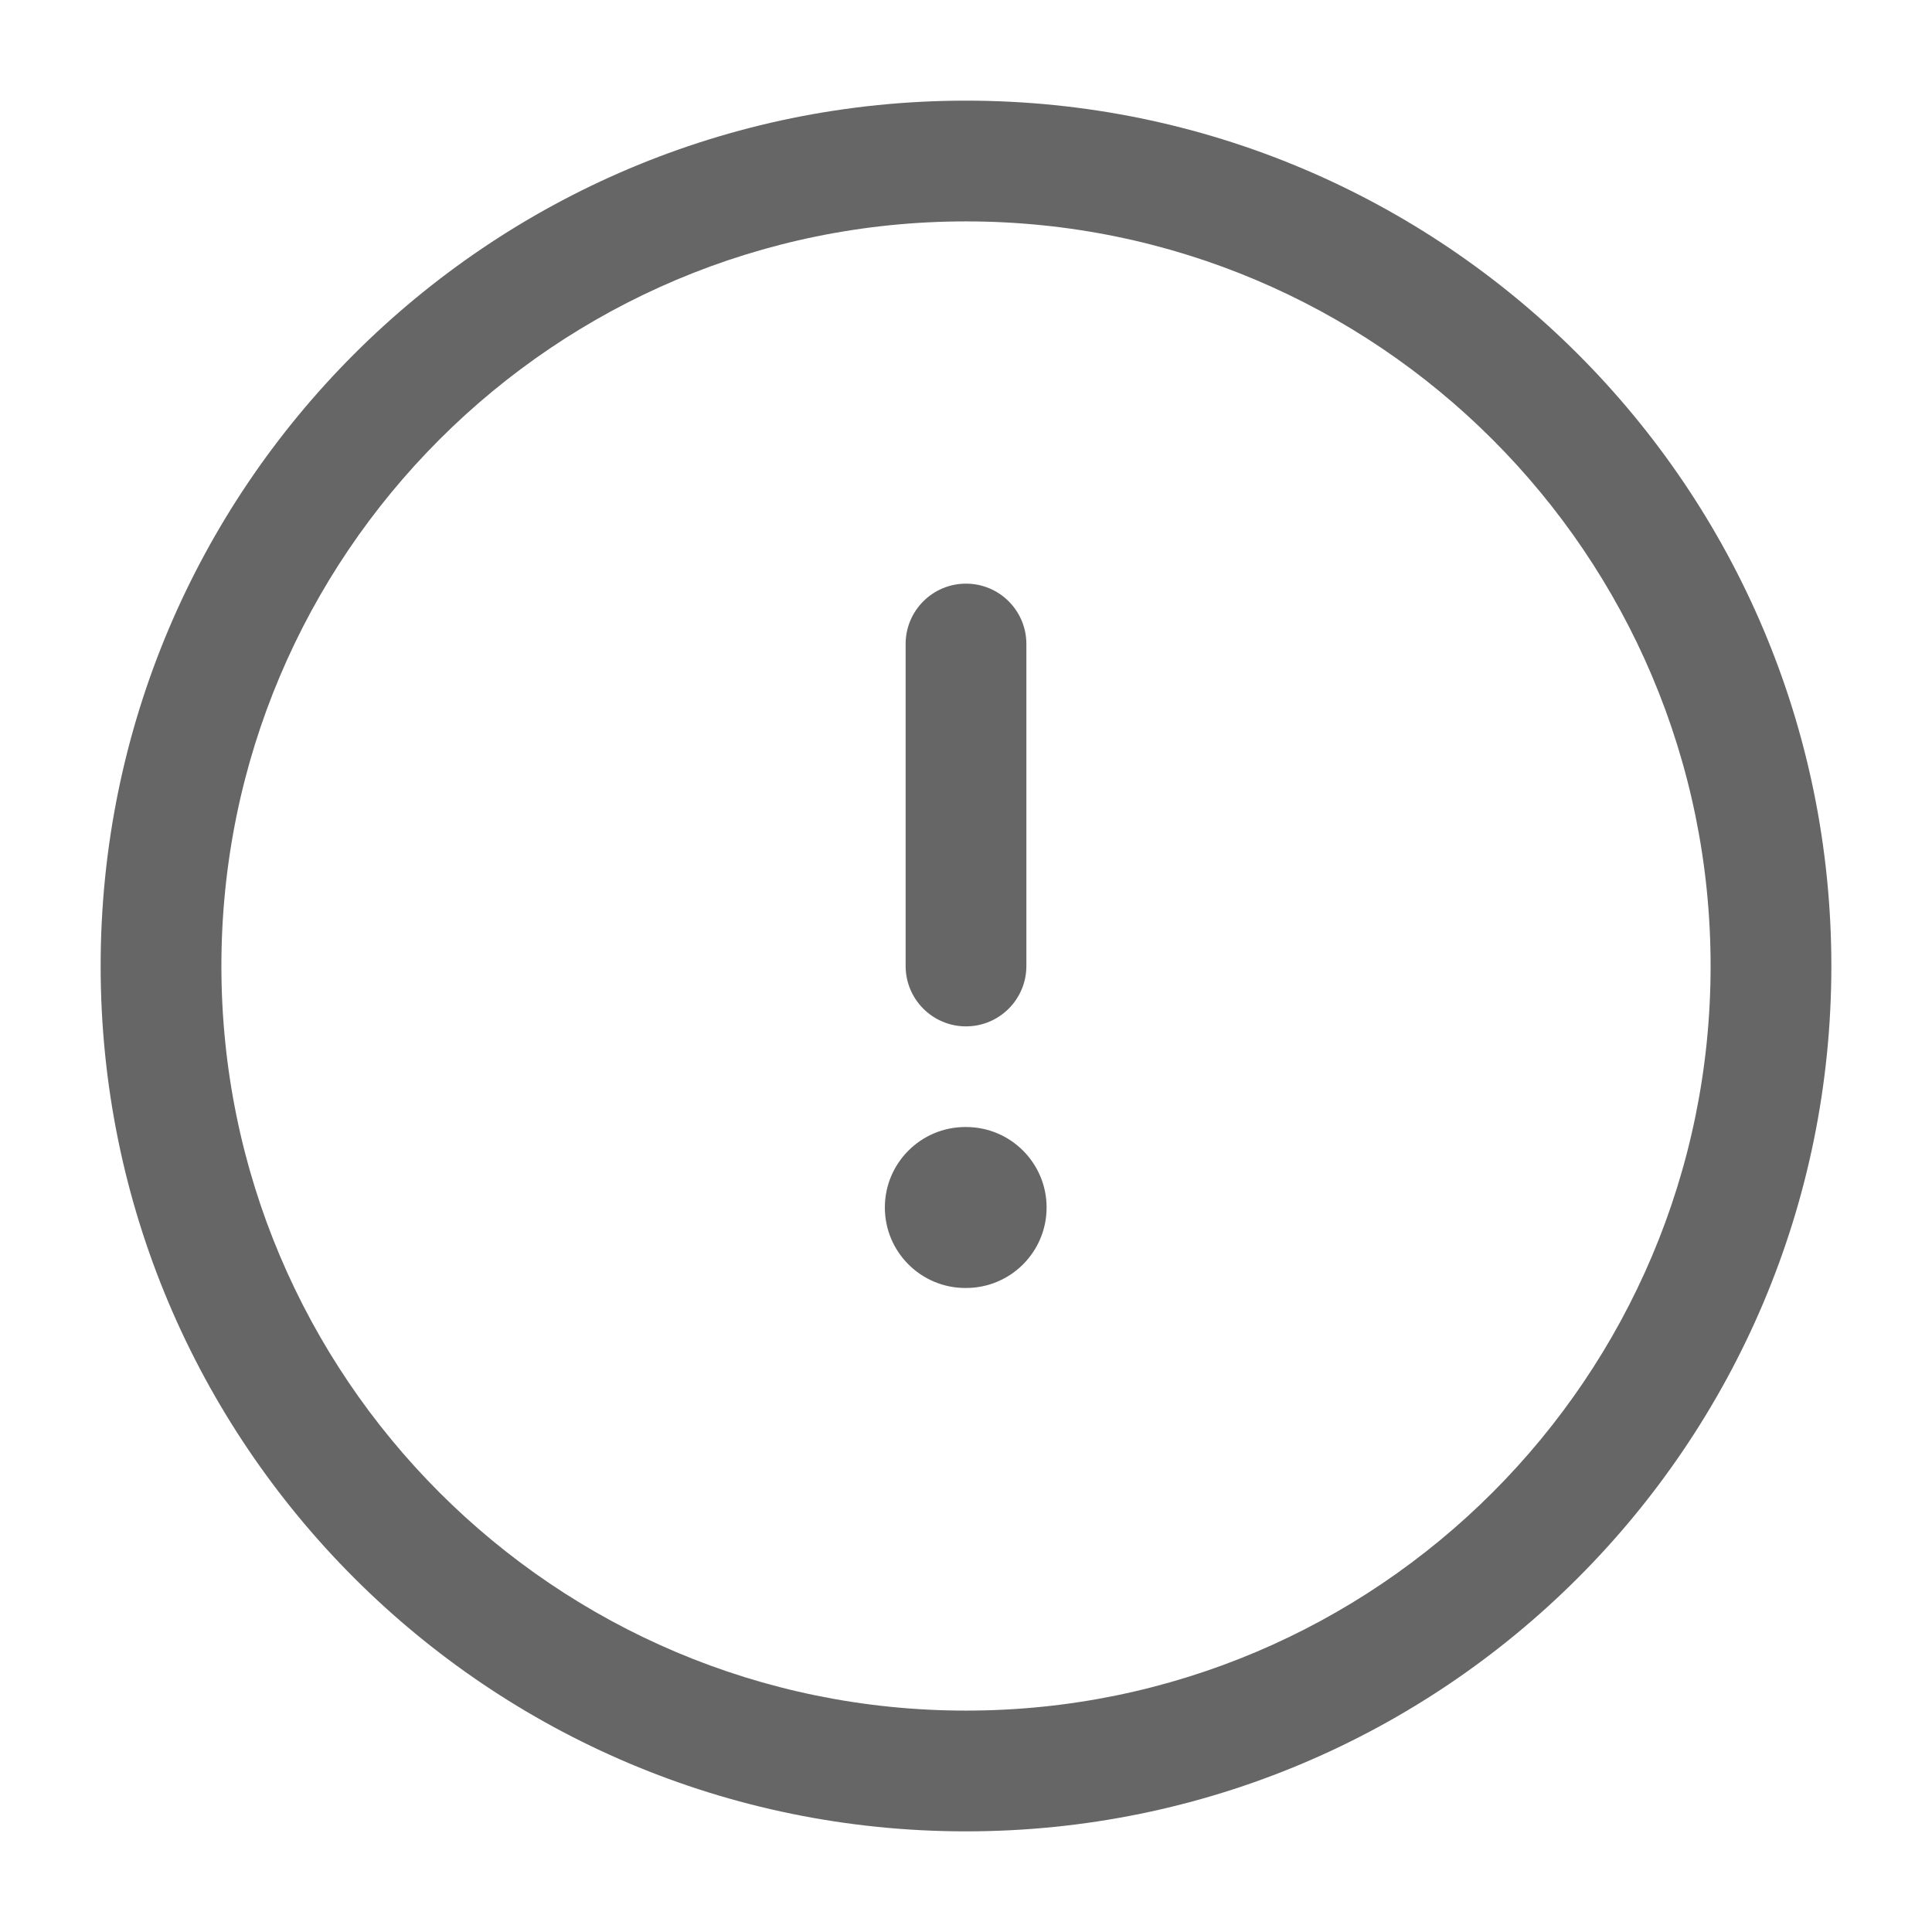
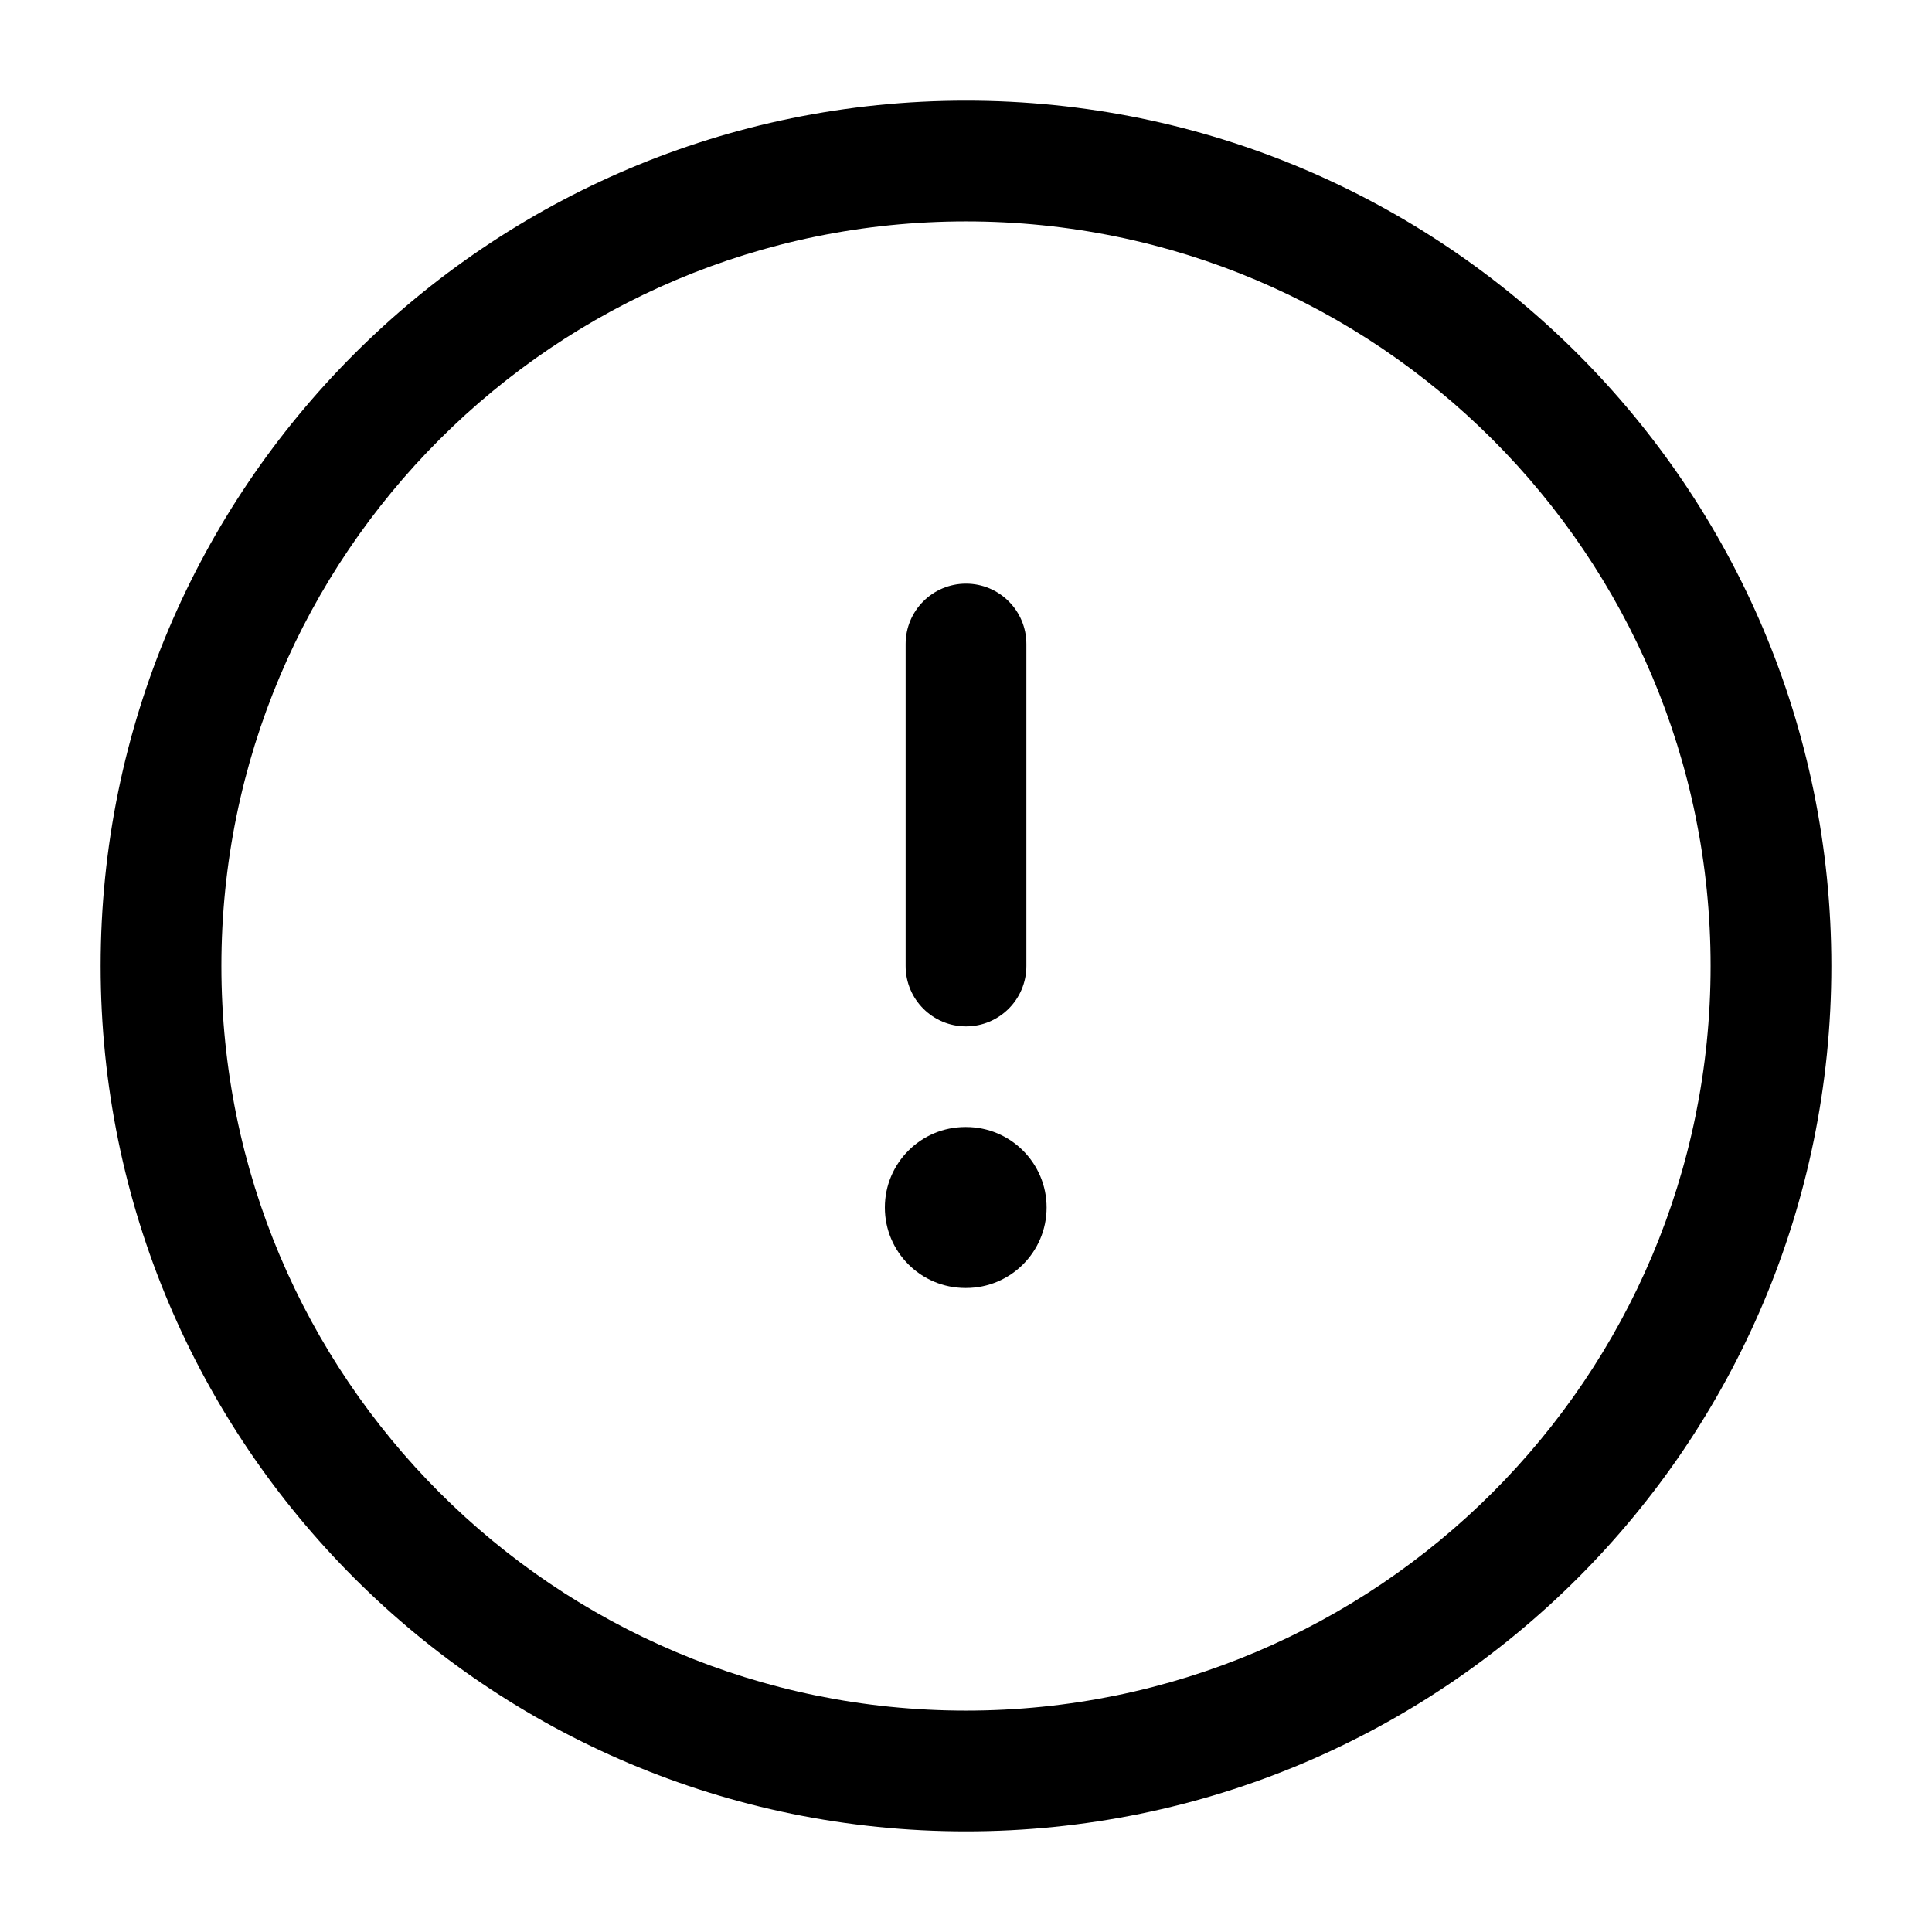
- <svg xmlns="http://www.w3.org/2000/svg" width="32" height="32" viewBox="0 0 32 32" fill="none">
-   <path fill-rule="evenodd" clip-rule="evenodd" d="M16 3.667C9.189 3.667 3.667 9.189 3.667 16C3.667 22.812 9.189 28.333 16 28.333C22.811 28.333 28.333 22.812 28.333 16C28.333 9.189 22.811 3.667 16 3.667ZM1.667 16C1.667 8.084 8.084 1.667 16 1.667C23.916 1.667 30.333 8.084 30.333 16C30.333 23.916 23.916 30.333 16 30.333C8.084 30.333 1.667 23.916 1.667 16Z" fill="#666666" />
-   <path fill-rule="evenodd" clip-rule="evenodd" d="M14.656 20C14.656 19.264 15.253 18.667 15.989 18.667H16.001C16.738 18.667 17.335 19.264 17.335 20C17.335 20.736 16.738 21.333 16.001 21.333H15.989C15.253 21.333 14.656 20.736 14.656 20Z" fill="#666666" />
-   <path fill-rule="evenodd" clip-rule="evenodd" d="M16 9.667C16.552 9.667 17 10.114 17 10.667V16C17 16.552 16.552 17 16 17C15.448 17 15 16.552 15 16V10.667C15 10.114 15.448 9.667 16 9.667Z" fill="#666666" />
+ <svg xmlns="http://www.w3.org/2000/svg" width="32" height="32" viewBox="0 0 32 32">
+   <path fill-rule="evenodd" clip-rule="evenodd" d="M16 3.667C9.189 3.667 3.667 9.189 3.667 16C3.667 22.812 9.189 28.333 16 28.333C22.811 28.333 28.333 22.812 28.333 16C28.333 9.189 22.811 3.667 16 3.667ZM1.667 16C1.667 8.084 8.084 1.667 16 1.667C23.916 1.667 30.333 8.084 30.333 16C30.333 23.916 23.916 30.333 16 30.333C8.084 30.333 1.667 23.916 1.667 16Z" />
+   <path fill-rule="evenodd" clip-rule="evenodd" d="M14.656 20C14.656 19.264 15.253 18.667 15.989 18.667H16.001C16.738 18.667 17.335 19.264 17.335 20C17.335 20.736 16.738 21.333 16.001 21.333H15.989C15.253 21.333 14.656 20.736 14.656 20Z" />
+   <path fill-rule="evenodd" clip-rule="evenodd" d="M16 9.667C16.552 9.667 17 10.114 17 10.667V16C17 16.552 16.552 17 16 17C15.448 17 15 16.552 15 16V10.667C15 10.114 15.448 9.667 16 9.667Z" />
</svg>
